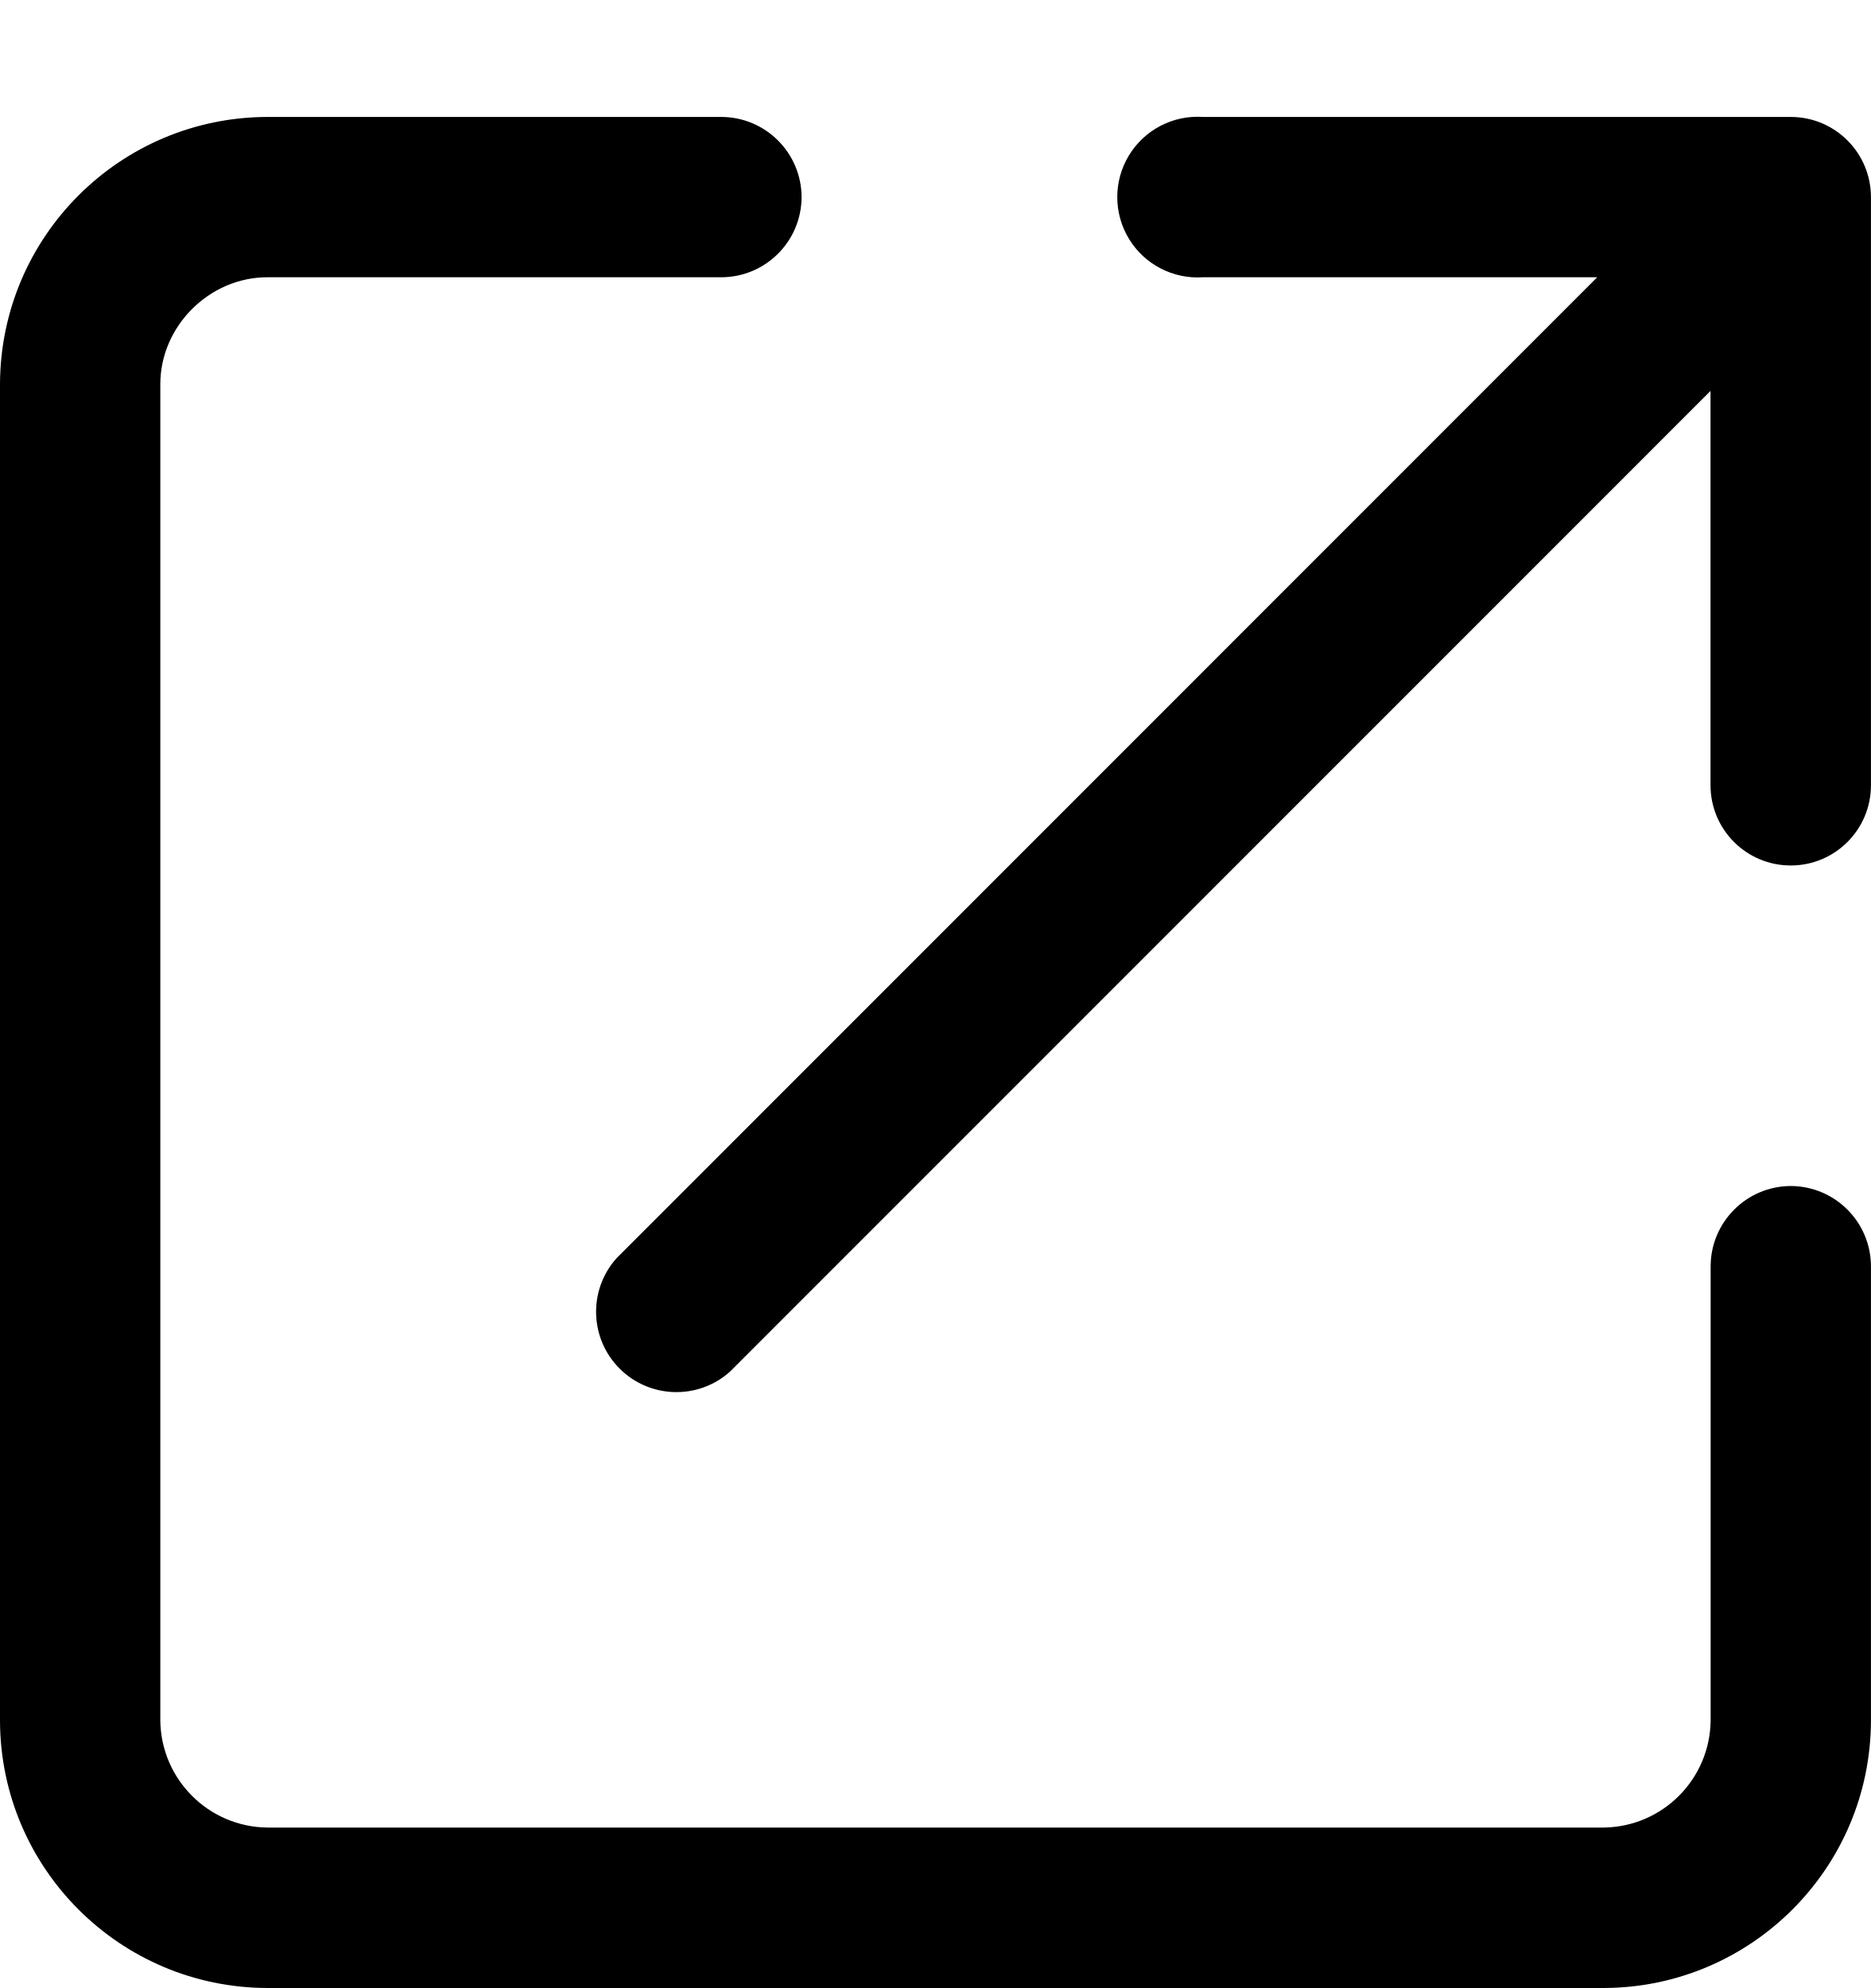
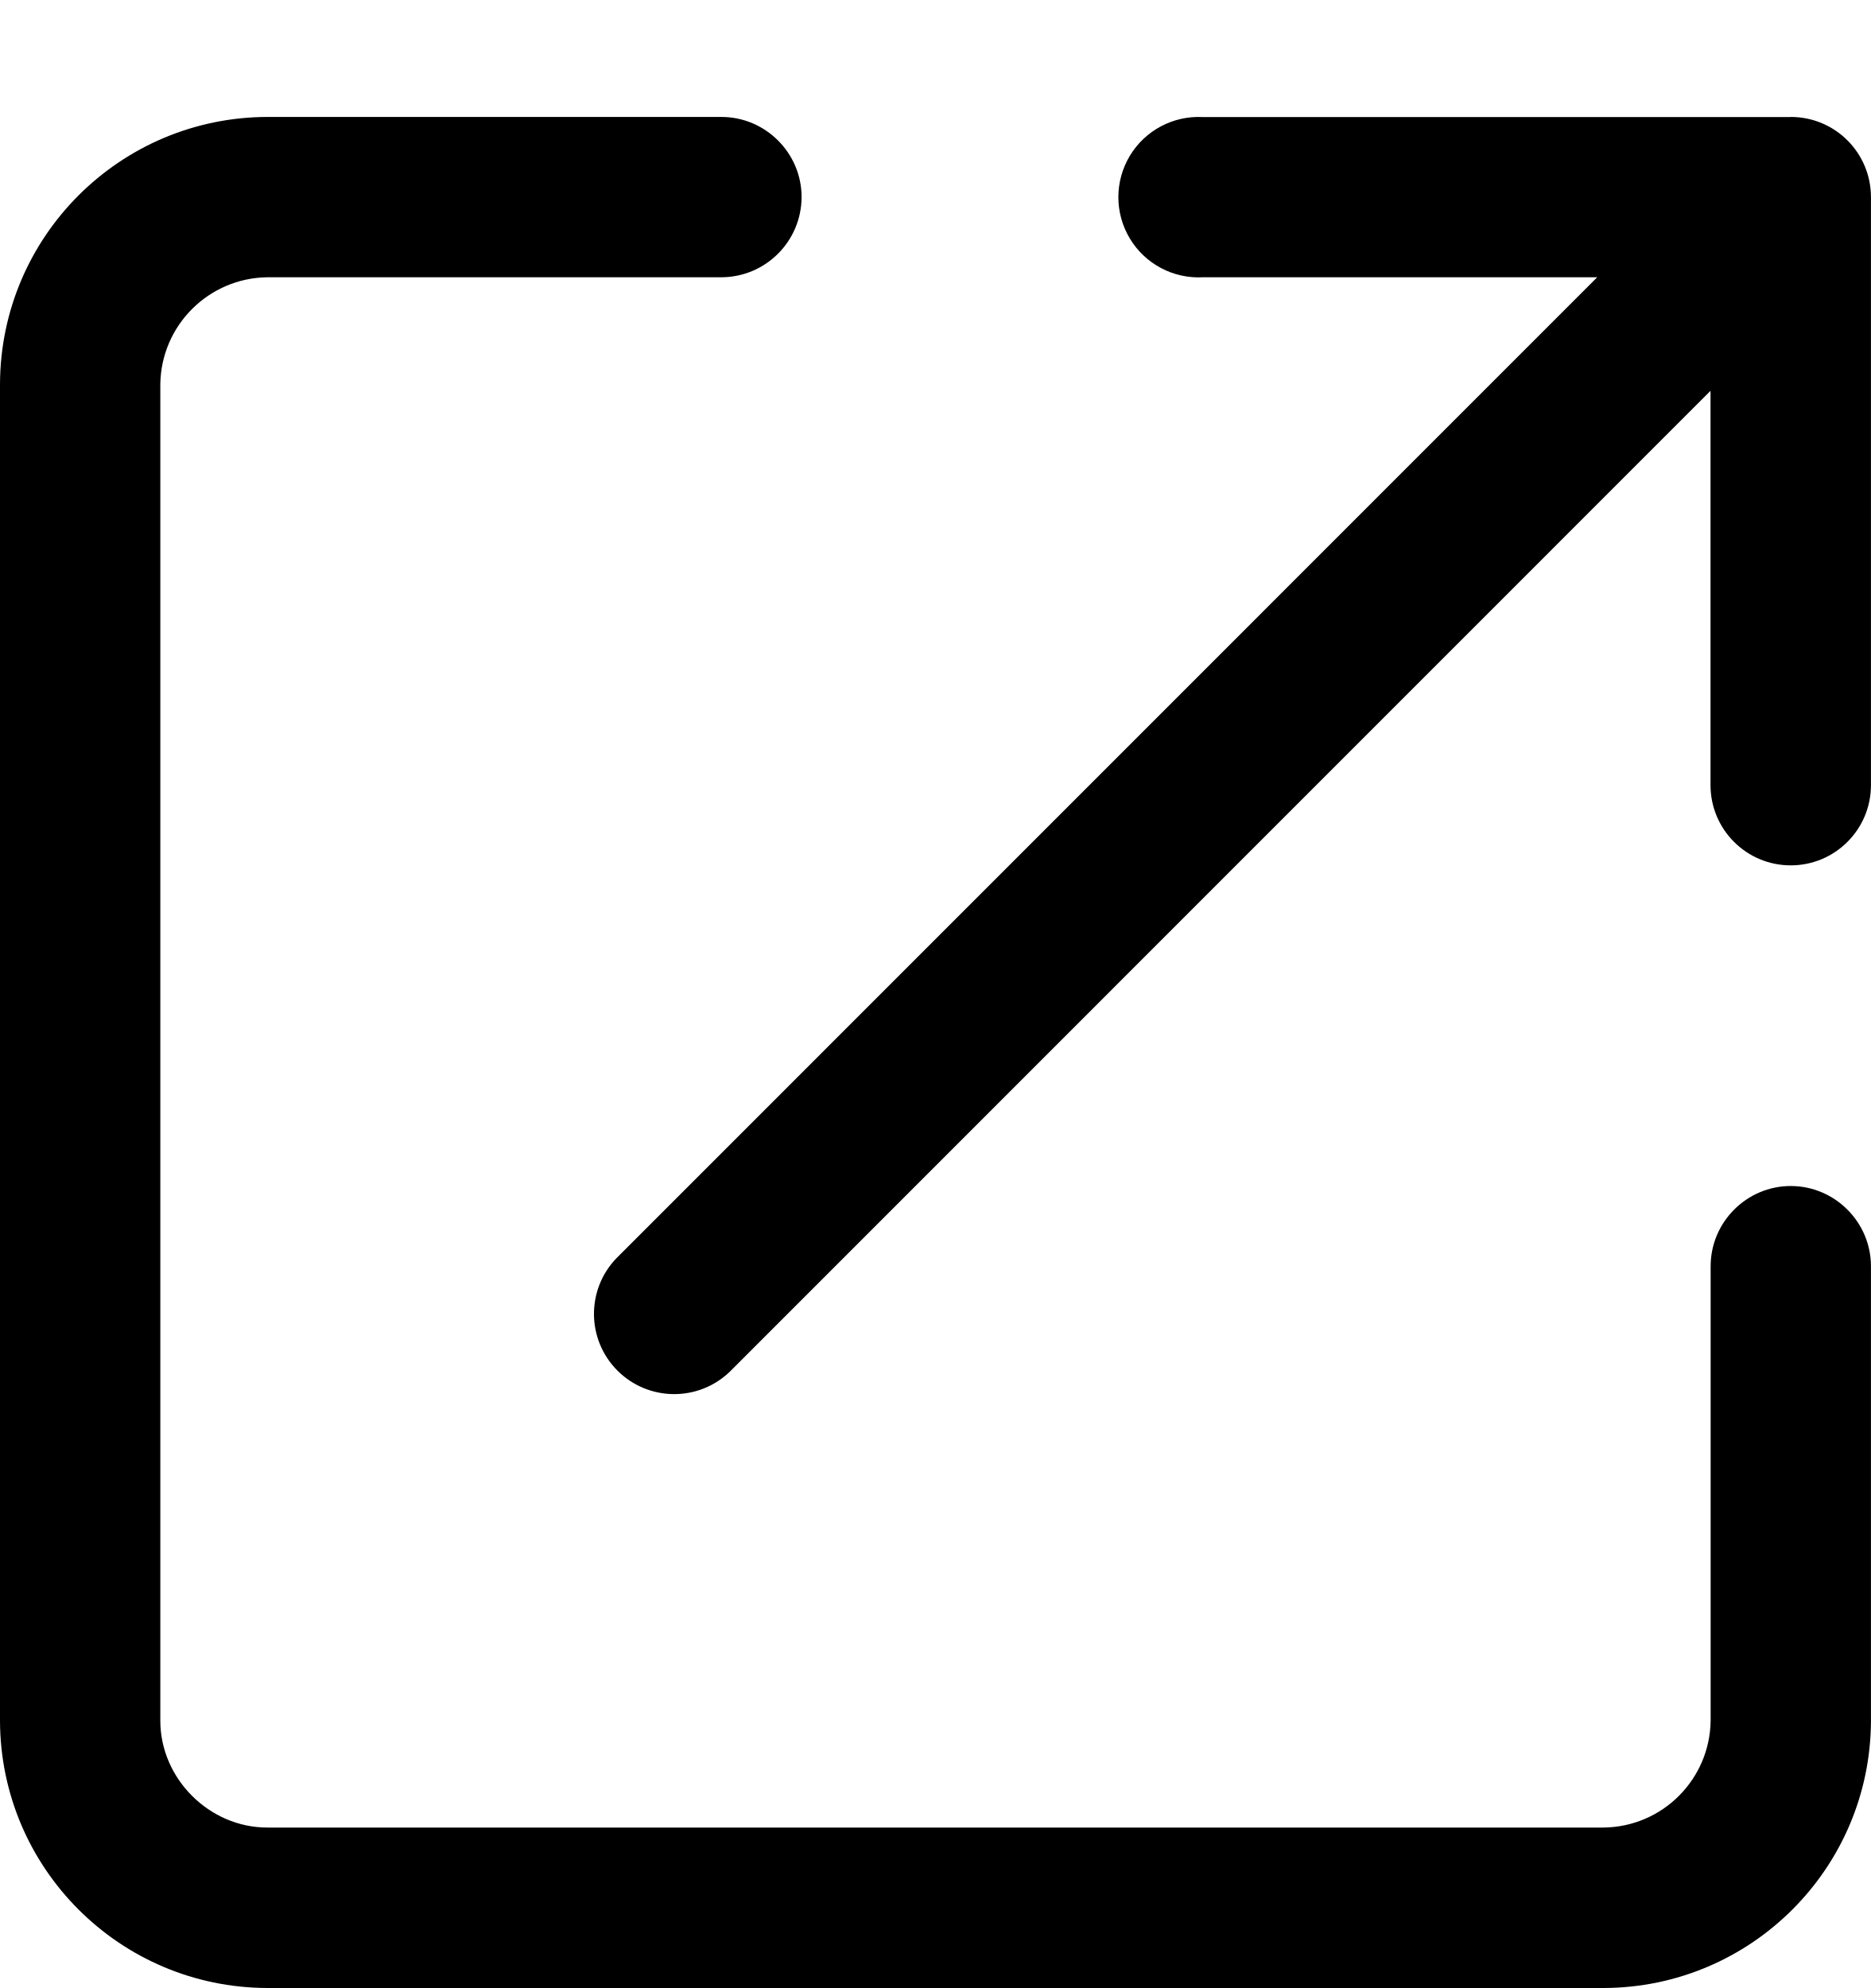
<svg xmlns="http://www.w3.org/2000/svg" viewBox="0 0 16 17">
-   <path d="M15.314 1h-5.027a.687.687 0 1 0 0 1.371h3.372L5.272 10.76a.687.687 0 0 0 .97.97l8.386-8.387v3.372a.685.685 0 1 0 1.372 0V1.686A.686.686 0 0 0 15.314 1zm0 9.142a.688.688 0 0 0-.685.686v3.886a.926.926 0 0 1-.915.914H2.286a.926.926 0 0 1-.915-.914V3.285c0-.495.419-.914.915-.914h3.883a.688.688 0 0 0 .686-.686A.688.688 0 0 0 6.169 1H2.286A2.292 2.292 0 0 0 0 3.285v11.429A2.292 2.292 0 0 0 2.286 17h11.428A2.292 2.292 0 0 0 16 14.714v-3.886a.688.688 0 0 0-.686-.686z" />
+   <path d="M15.314 1c.38 0 .686.307.686.686v5.028a.685.685 0 1 1-1.372 0V3.342l-8.386 8.387a.686.686 0 0 1-.97-.97l8.387-8.388h-3.372a.686.686 0 1 1 0-1.37h5.027zm0 9.142c.377 0 .686.309.686.686v3.886A2.292 2.292 0 0 1 13.714 17H2.286A2.292 2.292 0 0 1 0 14.714V3.285A2.292 2.292 0 0 1 2.286 1h3.883c.377 0 .686.308.686.685a.688.688 0 0 1-.686.686H2.286a.927.927 0 0 0-.915.914v11.429c0 .496.419.914.915.914h11.428a.926.926 0 0 0 .915-.914v-3.886c0-.377.308-.686.685-.686z" />
</svg>
